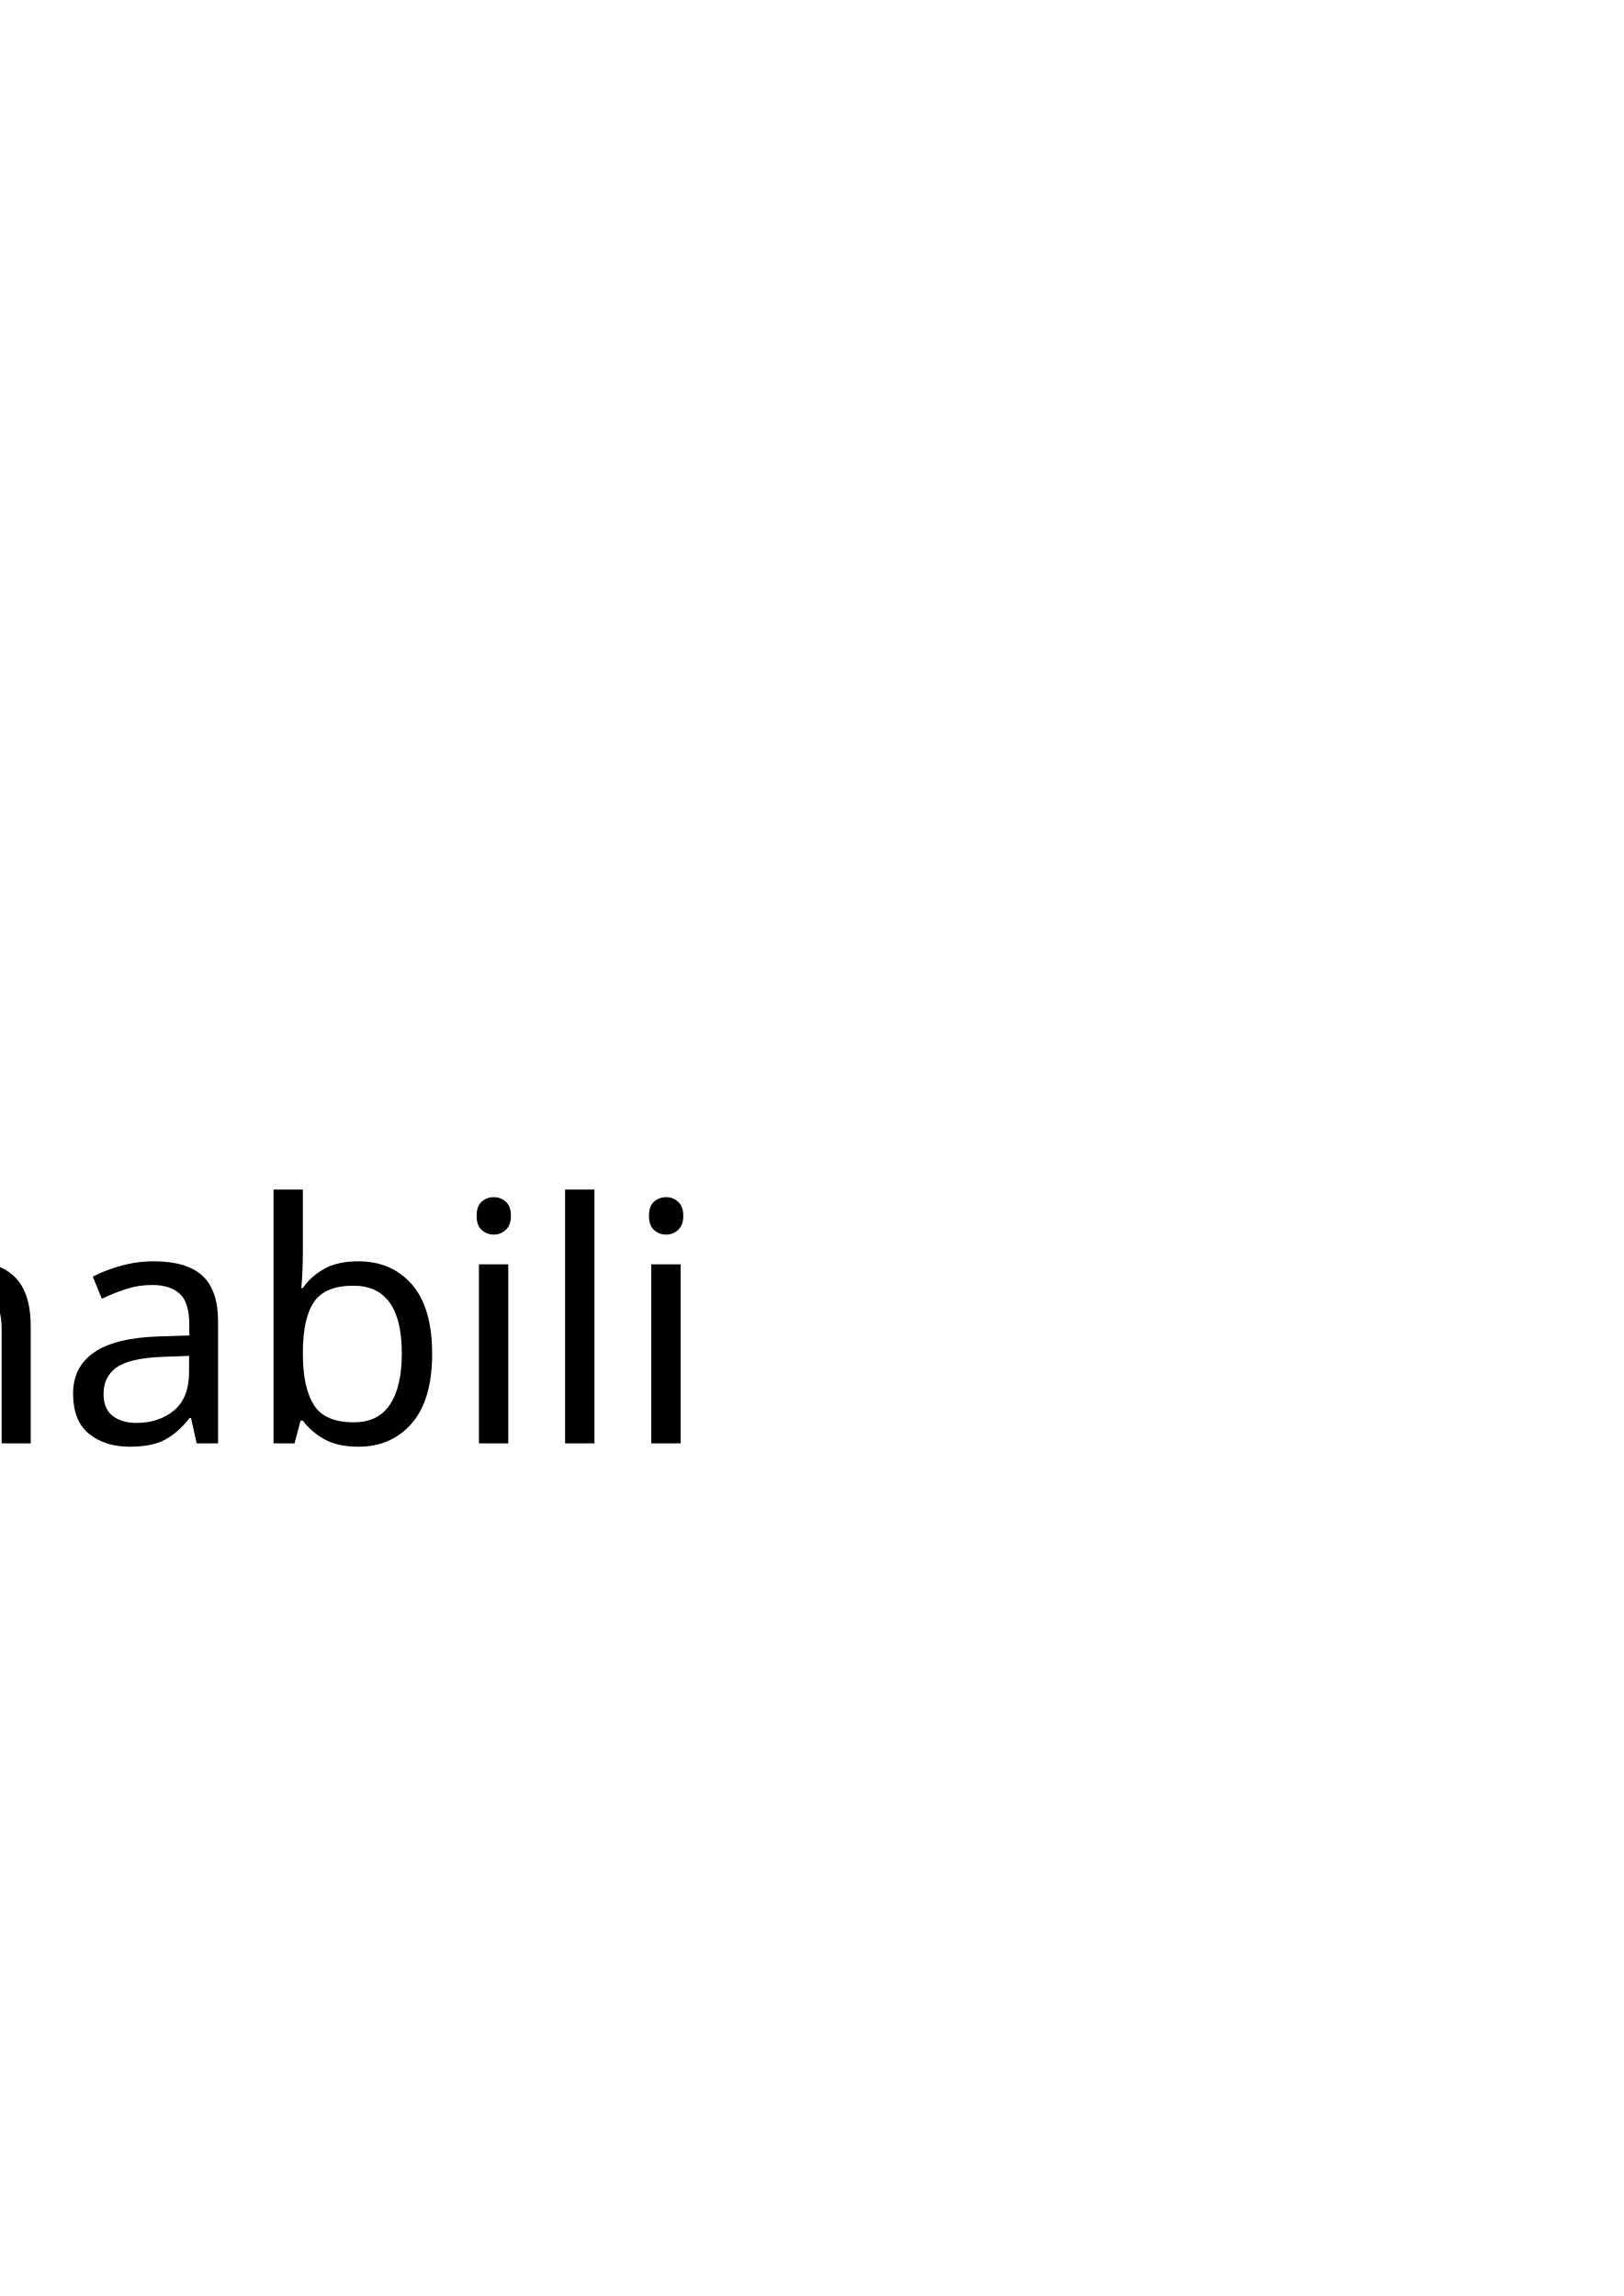
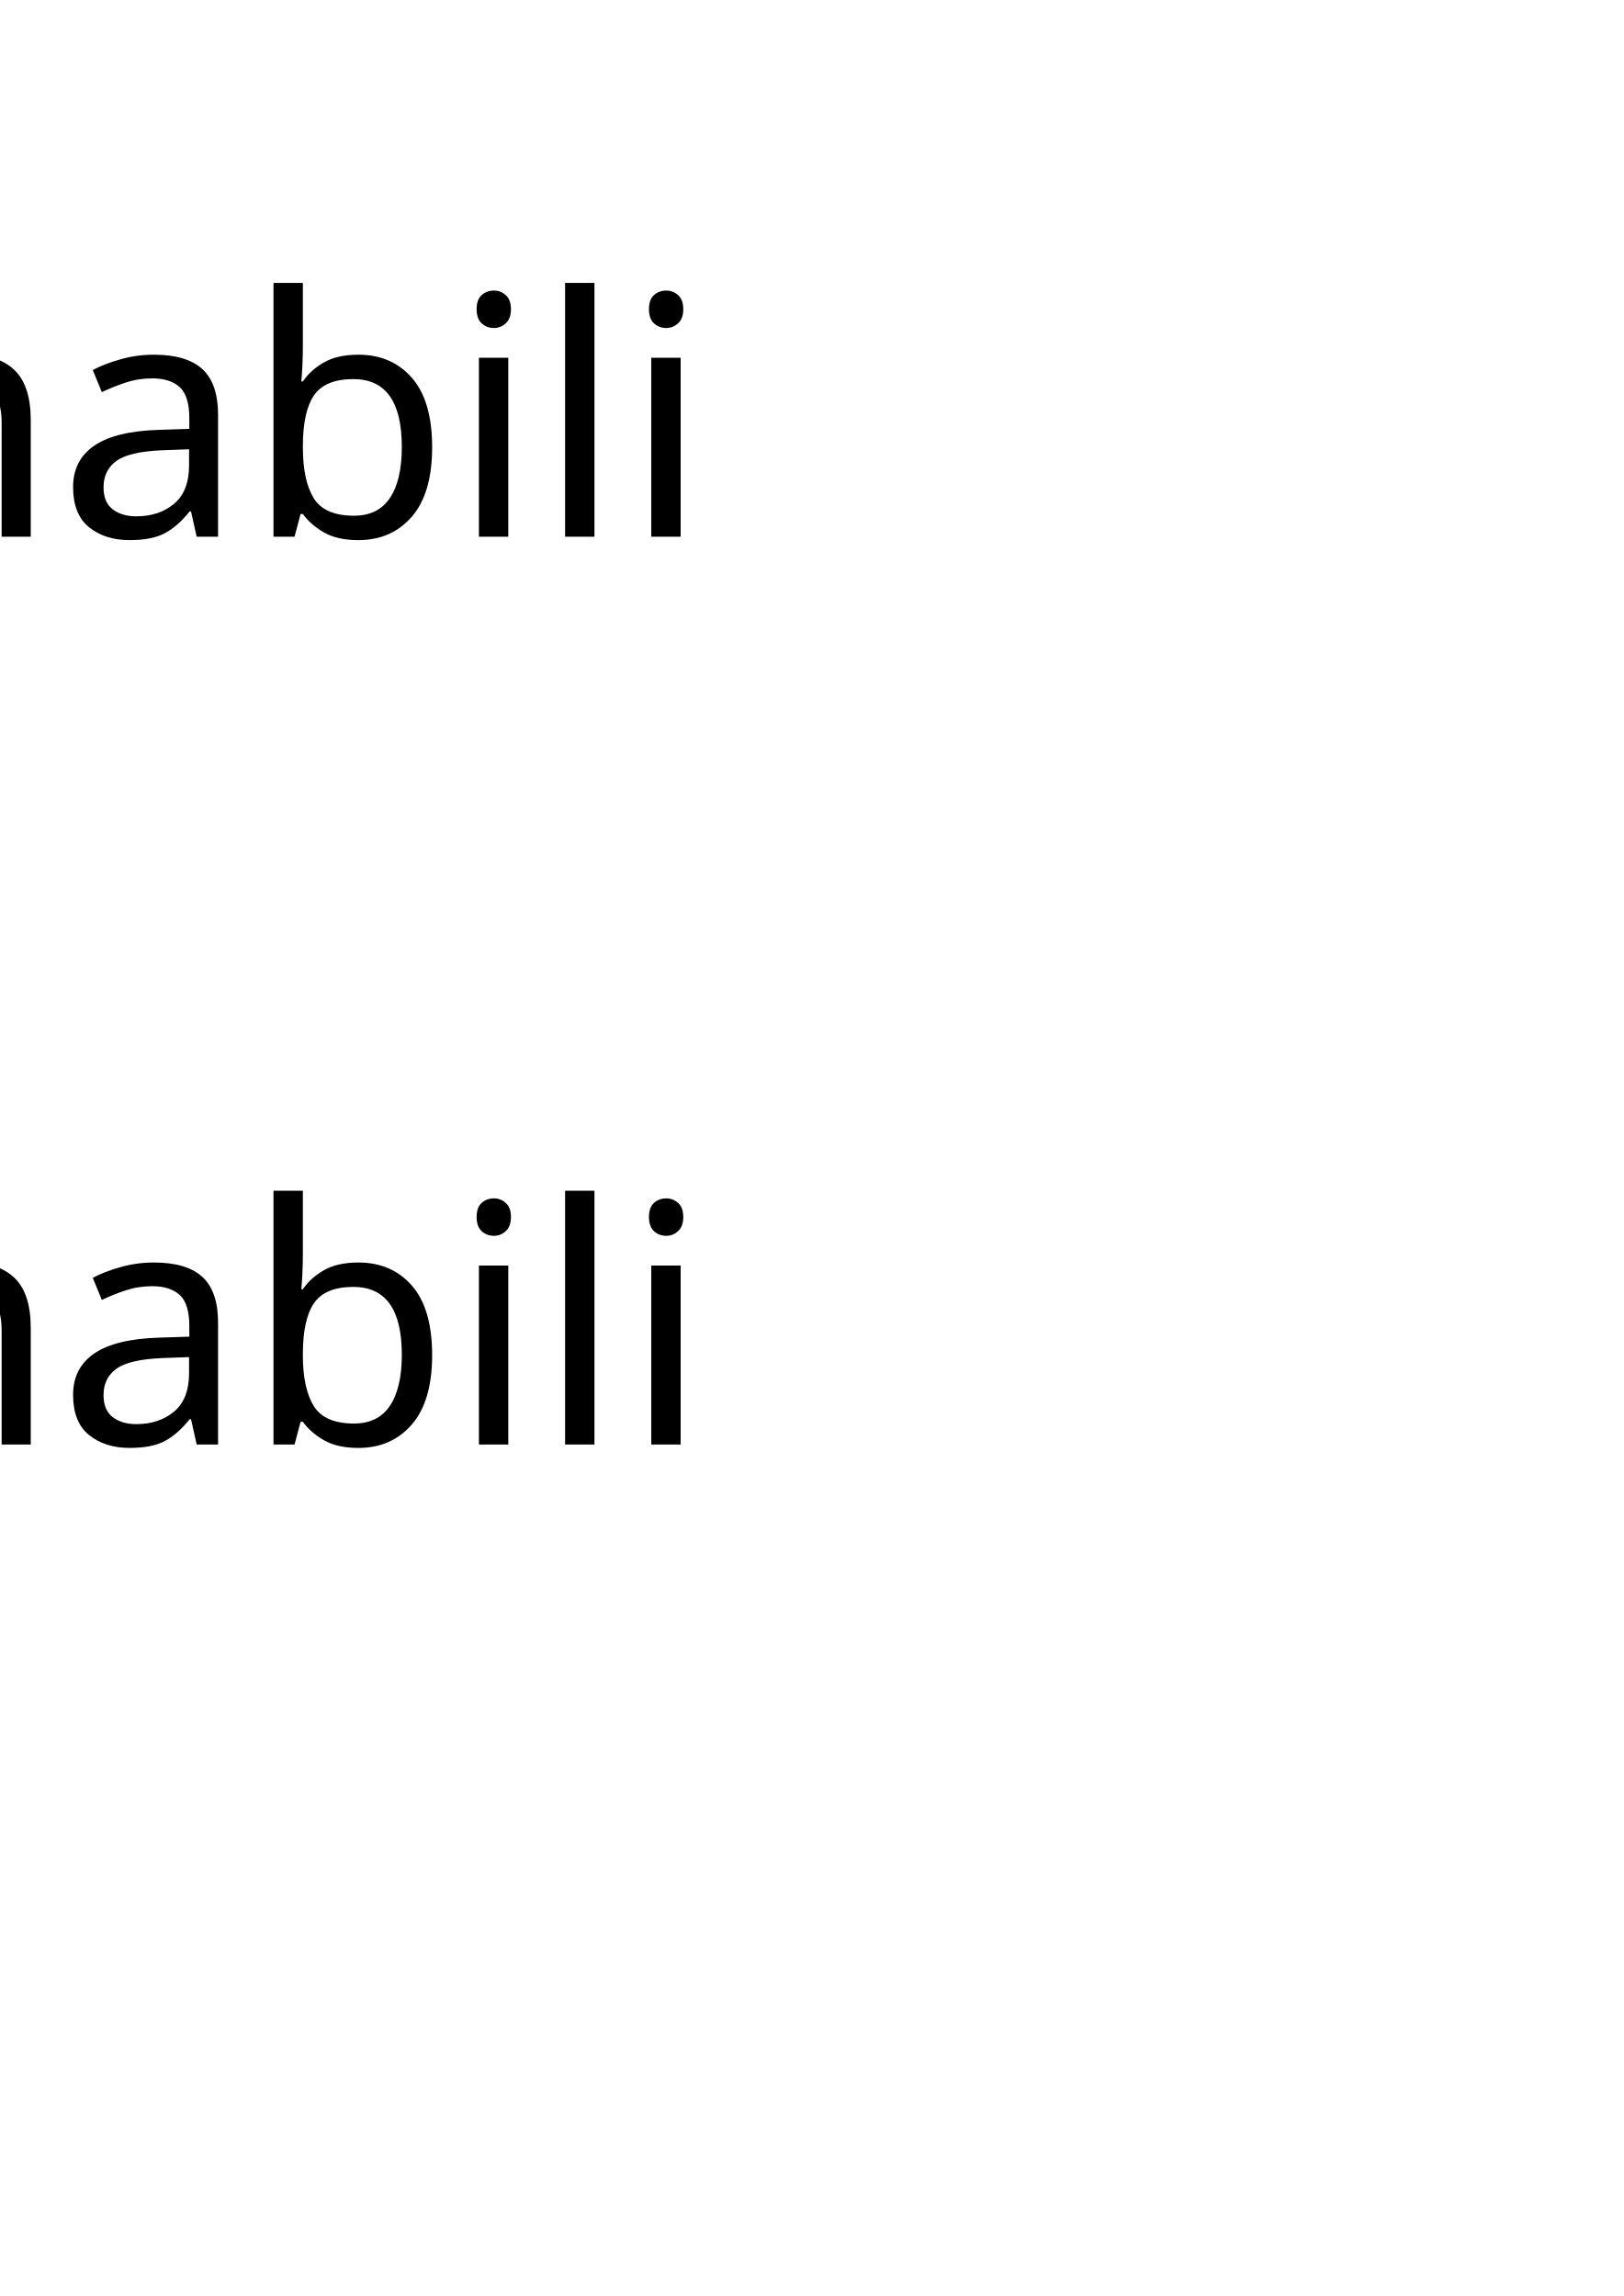
<svg xmlns="http://www.w3.org/2000/svg" width="210mm" height="297mm" viewBox="0 0 210 297" version="1.1" id="svg8">
  <defs id="defs2" />
  <g id="layer1">
-     <path style="fill:none;stroke:#000000;stroke-width:2.3;stroke-linecap:round;stroke-linejoin:round;stroke-miterlimit:4;stroke-dasharray:none;stroke-opacity:1" d="m -59.134,171.716 -4.233,7.332 4.233,7.332 4.233,-7.332 z" id="path831" />
-     <path style="fill:none;stroke:#000000;stroke-width:2.3;stroke-linecap:round;stroke-linejoin:round;stroke-miterlimit:4;stroke-dasharray:none;stroke-opacity:1" d="m -83.083,130.236 h -8.467 l 25.665,44.452 4.233,-7.332 z" id="path837" />
-     <path id="path839" d="m -35.186,130.236 h 8.467 l -25.665,44.452 -4.233,-7.332 z" style="fill:none;stroke:#000000;stroke-width:2.3;stroke-linecap:round;stroke-linejoin:round;stroke-miterlimit:4;stroke-dasharray:none;stroke-opacity:1" />
-     <text xml:space="preserve" style="font-style:normal;font-weight:normal;font-size:43.197px;line-height:1.25;font-family:sans-serif;letter-spacing:0px;word-spacing:0px;fill:#000000;fill-opacity:1;stroke:none;stroke-width:0.265" x="-43.588" y="186.706" id="text819">
-       <tspan id="tspan817" x="-43.588" y="186.706" style="font-style:normal;font-variant:normal;font-weight:normal;font-stretch:normal;line-height:2.25;font-family:Selectric;-inkscape-font-specification:Selectric;stroke-width:0.265">enabili</tspan>
+     <g id="g853">
+       <path id="path831" d="m -59.134,171.716 -4.233,7.332 4.233,7.332 4.233,-7.332 z" style="fill:none;stroke:#000000;stroke-width:2.3;stroke-linecap:round;stroke-linejoin:round;stroke-miterlimit:4;stroke-dasharray:none;stroke-opacity:1" />
+       <path id="path837" d="m -83.083,130.236 h -8.467 l 25.665,44.452 4.233,-7.332 z" style="fill:none;stroke:#000000;stroke-width:2.3;stroke-linecap:round;stroke-linejoin:round;stroke-miterlimit:4;stroke-dasharray:none;stroke-opacity:1" />
+       <path style="fill:none;stroke:#000000;stroke-width:2.3;stroke-linecap:round;stroke-linejoin:round;stroke-miterlimit:4;stroke-dasharray:none;stroke-opacity:1" d="m -35.186,130.236 h 8.467 l -25.665,44.452 -4.233,-7.332 z" id="path839" />
+     </g>
+     <text xml:space="preserve" style="font-style:normal;font-weight:normal;font-size:43.197px;line-height:1.25;font-family:sans-serif;letter-spacing:0px;word-spacing:0px;fill:#000000;fill-opacity:1;stroke:none;stroke-width:0.265" x="-43.588" y="186.856" id="text819">
+       <tspan id="tspan817" x="-43.588" y="186.856" style="font-style:normal;font-variant:normal;font-weight:normal;font-stretch:normal;line-height:2.25;font-family:Selectric;-inkscape-font-specification:Selectric;stroke-width:0.265">enabili</tspan>
    </text>
-     <flowRoot xml:space="preserve" id="flowRoot831" style="font-style:normal;font-weight:normal;font-size:40px;line-height:1.25;font-family:sans-serif;letter-spacing:0px;word-spacing:0px;fill:#000000;fill-opacity:1;stroke:none;stroke-width:0.265" transform="matrix(0.9994431,0,0,0.9994431,258.18,-577.7795)">
+     <flowRoot xml:space="preserve" id="flowRoot831" style="font-style:normal;font-weight:normal;font-size:40px;line-height:1.25;font-family:sans-serif;letter-spacing:0px;word-spacing:0px;fill:#000000;fill-opacity:1;stroke:none;stroke-width:0.265" transform="matrix(0.9994431,0,0,0.9994431,252.8008,-558.0142)">
      <flowRegion id="flowRegion833" style="stroke-width:0.265">
        <rect id="rect835" width="692.188" height="229.688" x="-326.562" y="791.27" style="stroke-width:0.265" />
      </flowRegion>
      <flowPara id="flowPara837" style="font-style:normal;font-variant:normal;font-weight:normal;font-stretch:normal;font-family:Selectric;-inkscape-font-specification:Selectric;stroke-width:0.086">Venabili</flowPara>
    </flowRoot>
+     <g id="g877" transform="matrix(-1,0,0,1,-132.0806,-202.7821)">
+       <path id="path873" d="m -105.361,215.596 32.415,56.145 4.233,-7.332 -28.182,-48.812 z" style="fill:none;stroke:#000000;stroke-width:2.3;stroke-linecap:round;stroke-linejoin:round;stroke-miterlimit:4;stroke-dasharray:none;stroke-opacity:1" />
+       <path id="path875" d="m -69.964,251.91 20.966,-36.314 h 8.467 l -25.18,43.613 z" style="fill:none;stroke:#000000;stroke-width:2.3;stroke-linecap:round;stroke-linejoin:round;stroke-miterlimit:4;stroke-dasharray:none;stroke-opacity:1" />
+     </g>
+     <text id="text881" y="69.433" x="-43.588" style="font-style:normal;font-weight:normal;font-size:43.197px;line-height:1.25;font-family:sans-serif;letter-spacing:0px;word-spacing:0px;fill:#000000;fill-opacity:1;stroke:none;stroke-width:0.265" xml:space="preserve">
+       <tspan style="font-style:normal;font-variant:normal;font-weight:normal;font-stretch:normal;line-height:2.25;font-family:Selectric;-inkscape-font-specification:Selectric;stroke-width:0.265" y="69.433" x="-43.588" id="tspan879">enabili</tspan>
+     </text>
  </g>
</svg>
